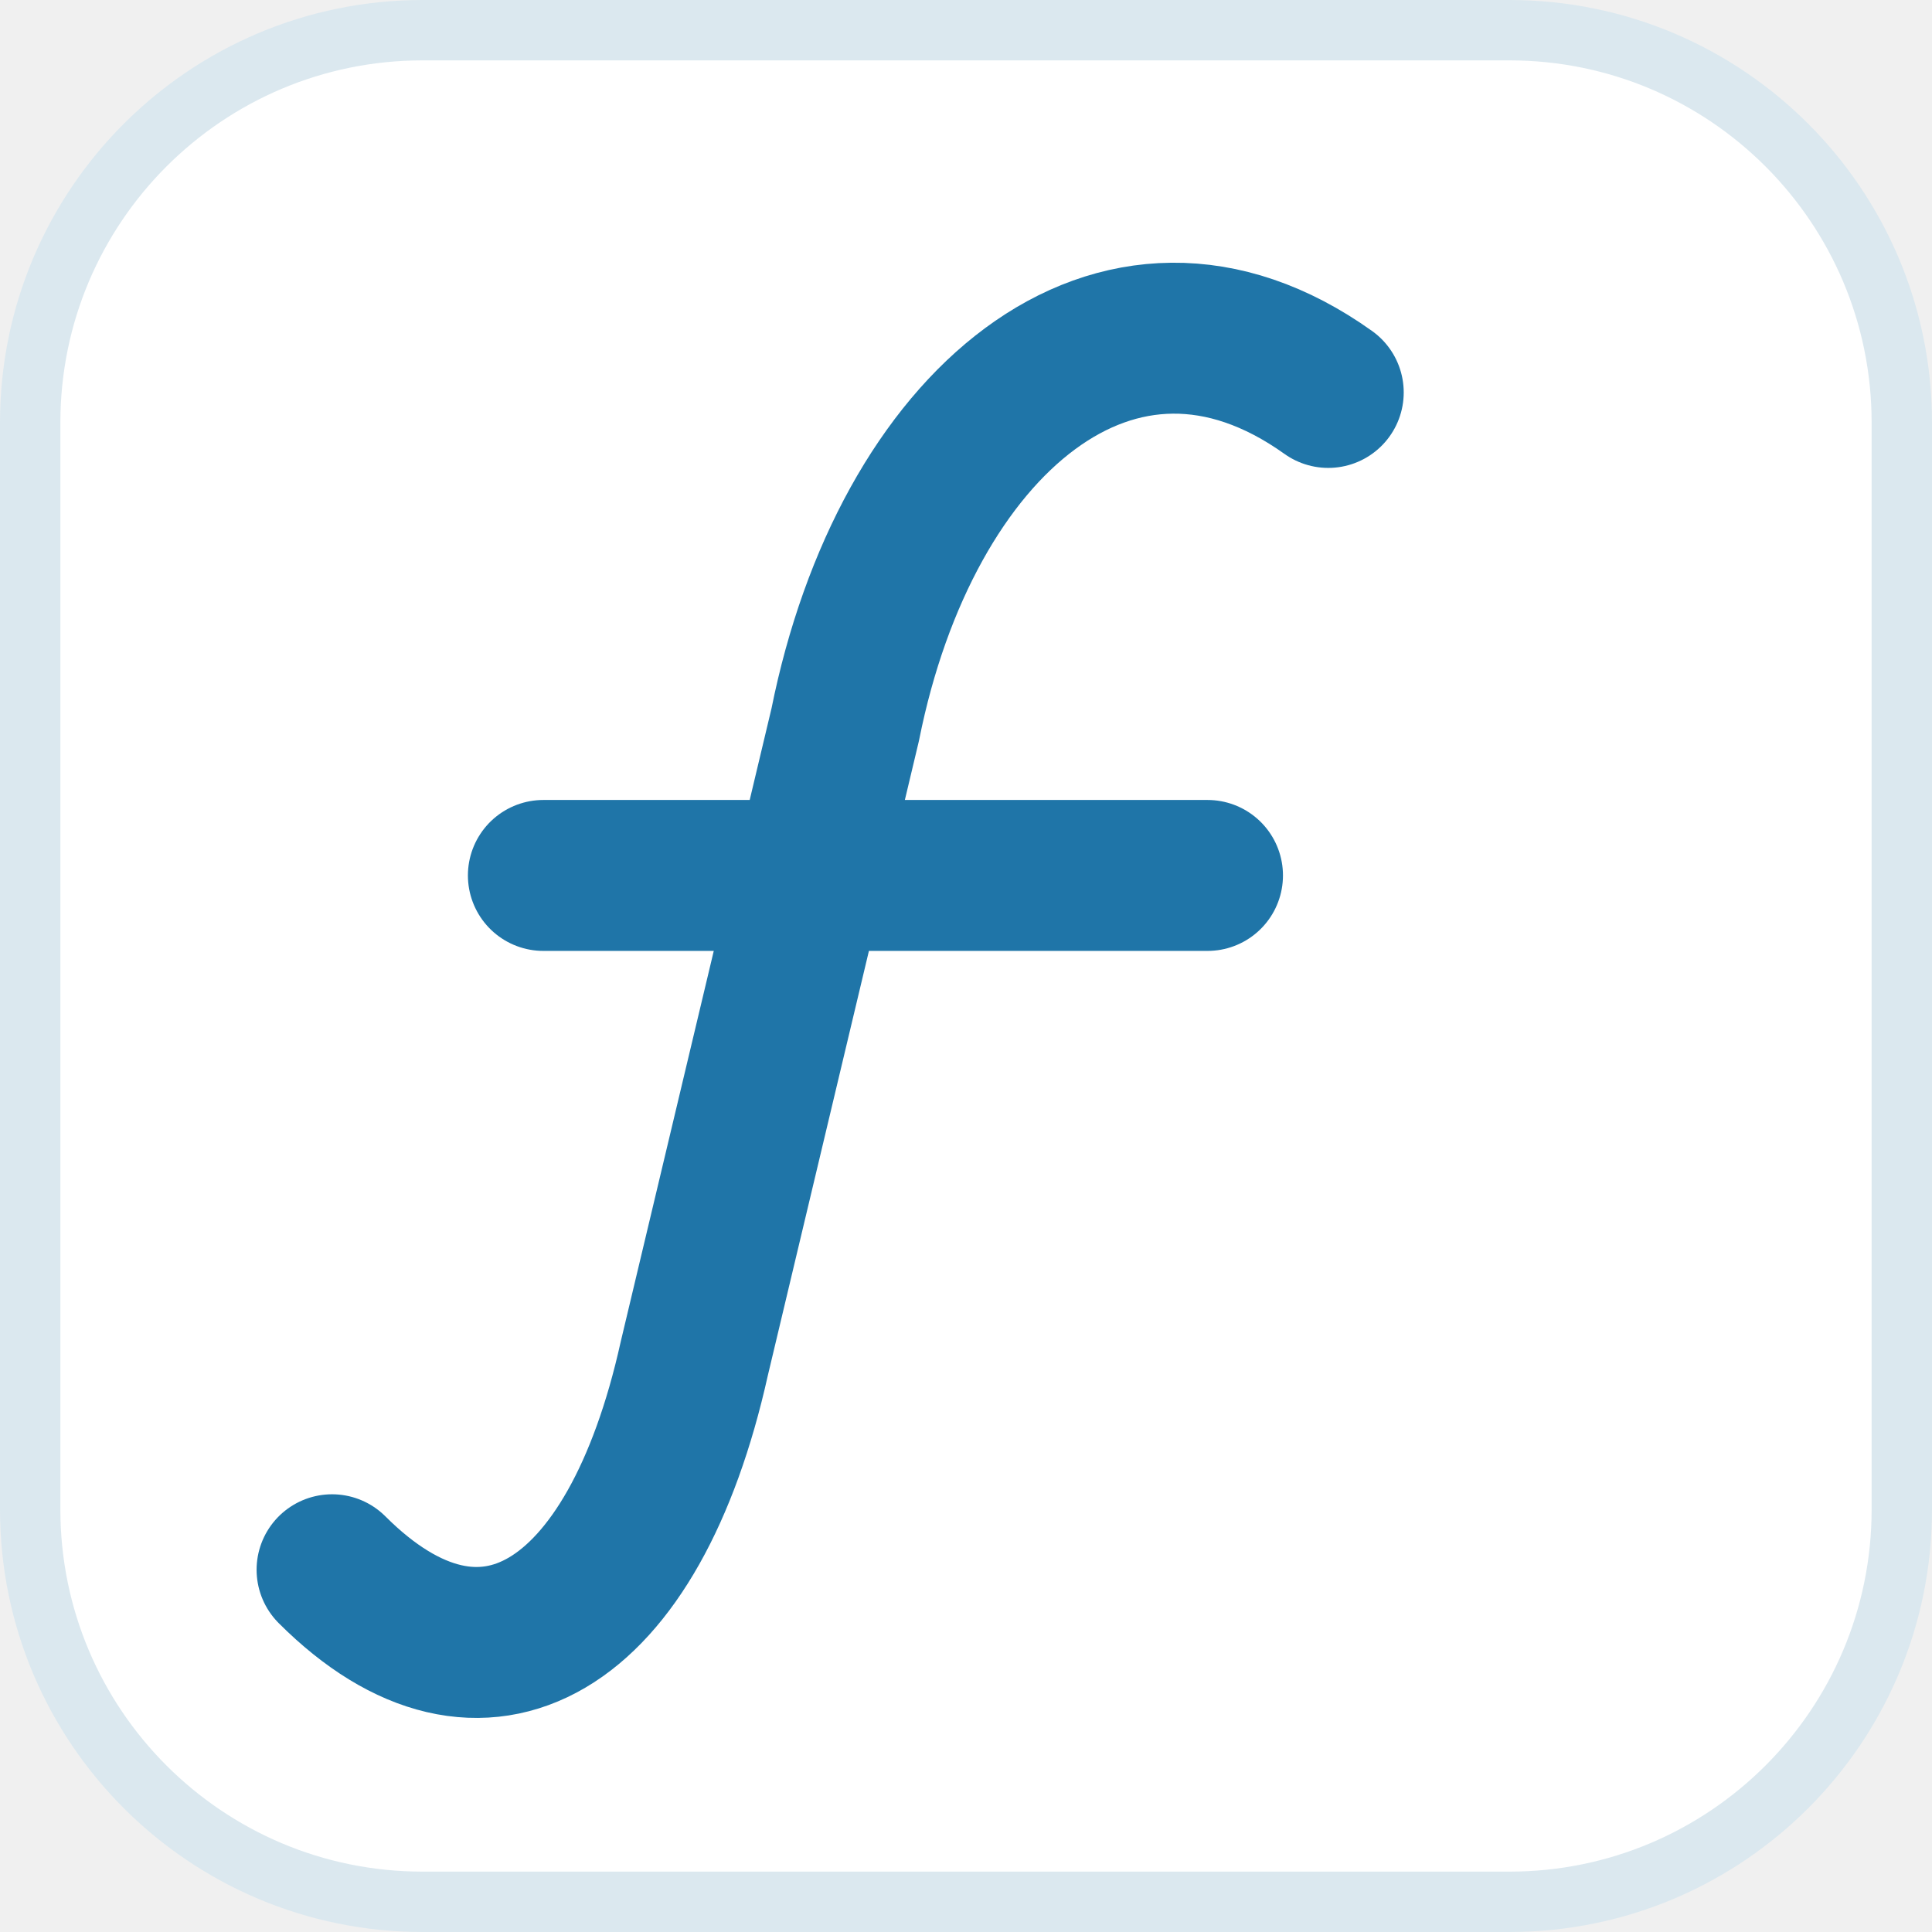
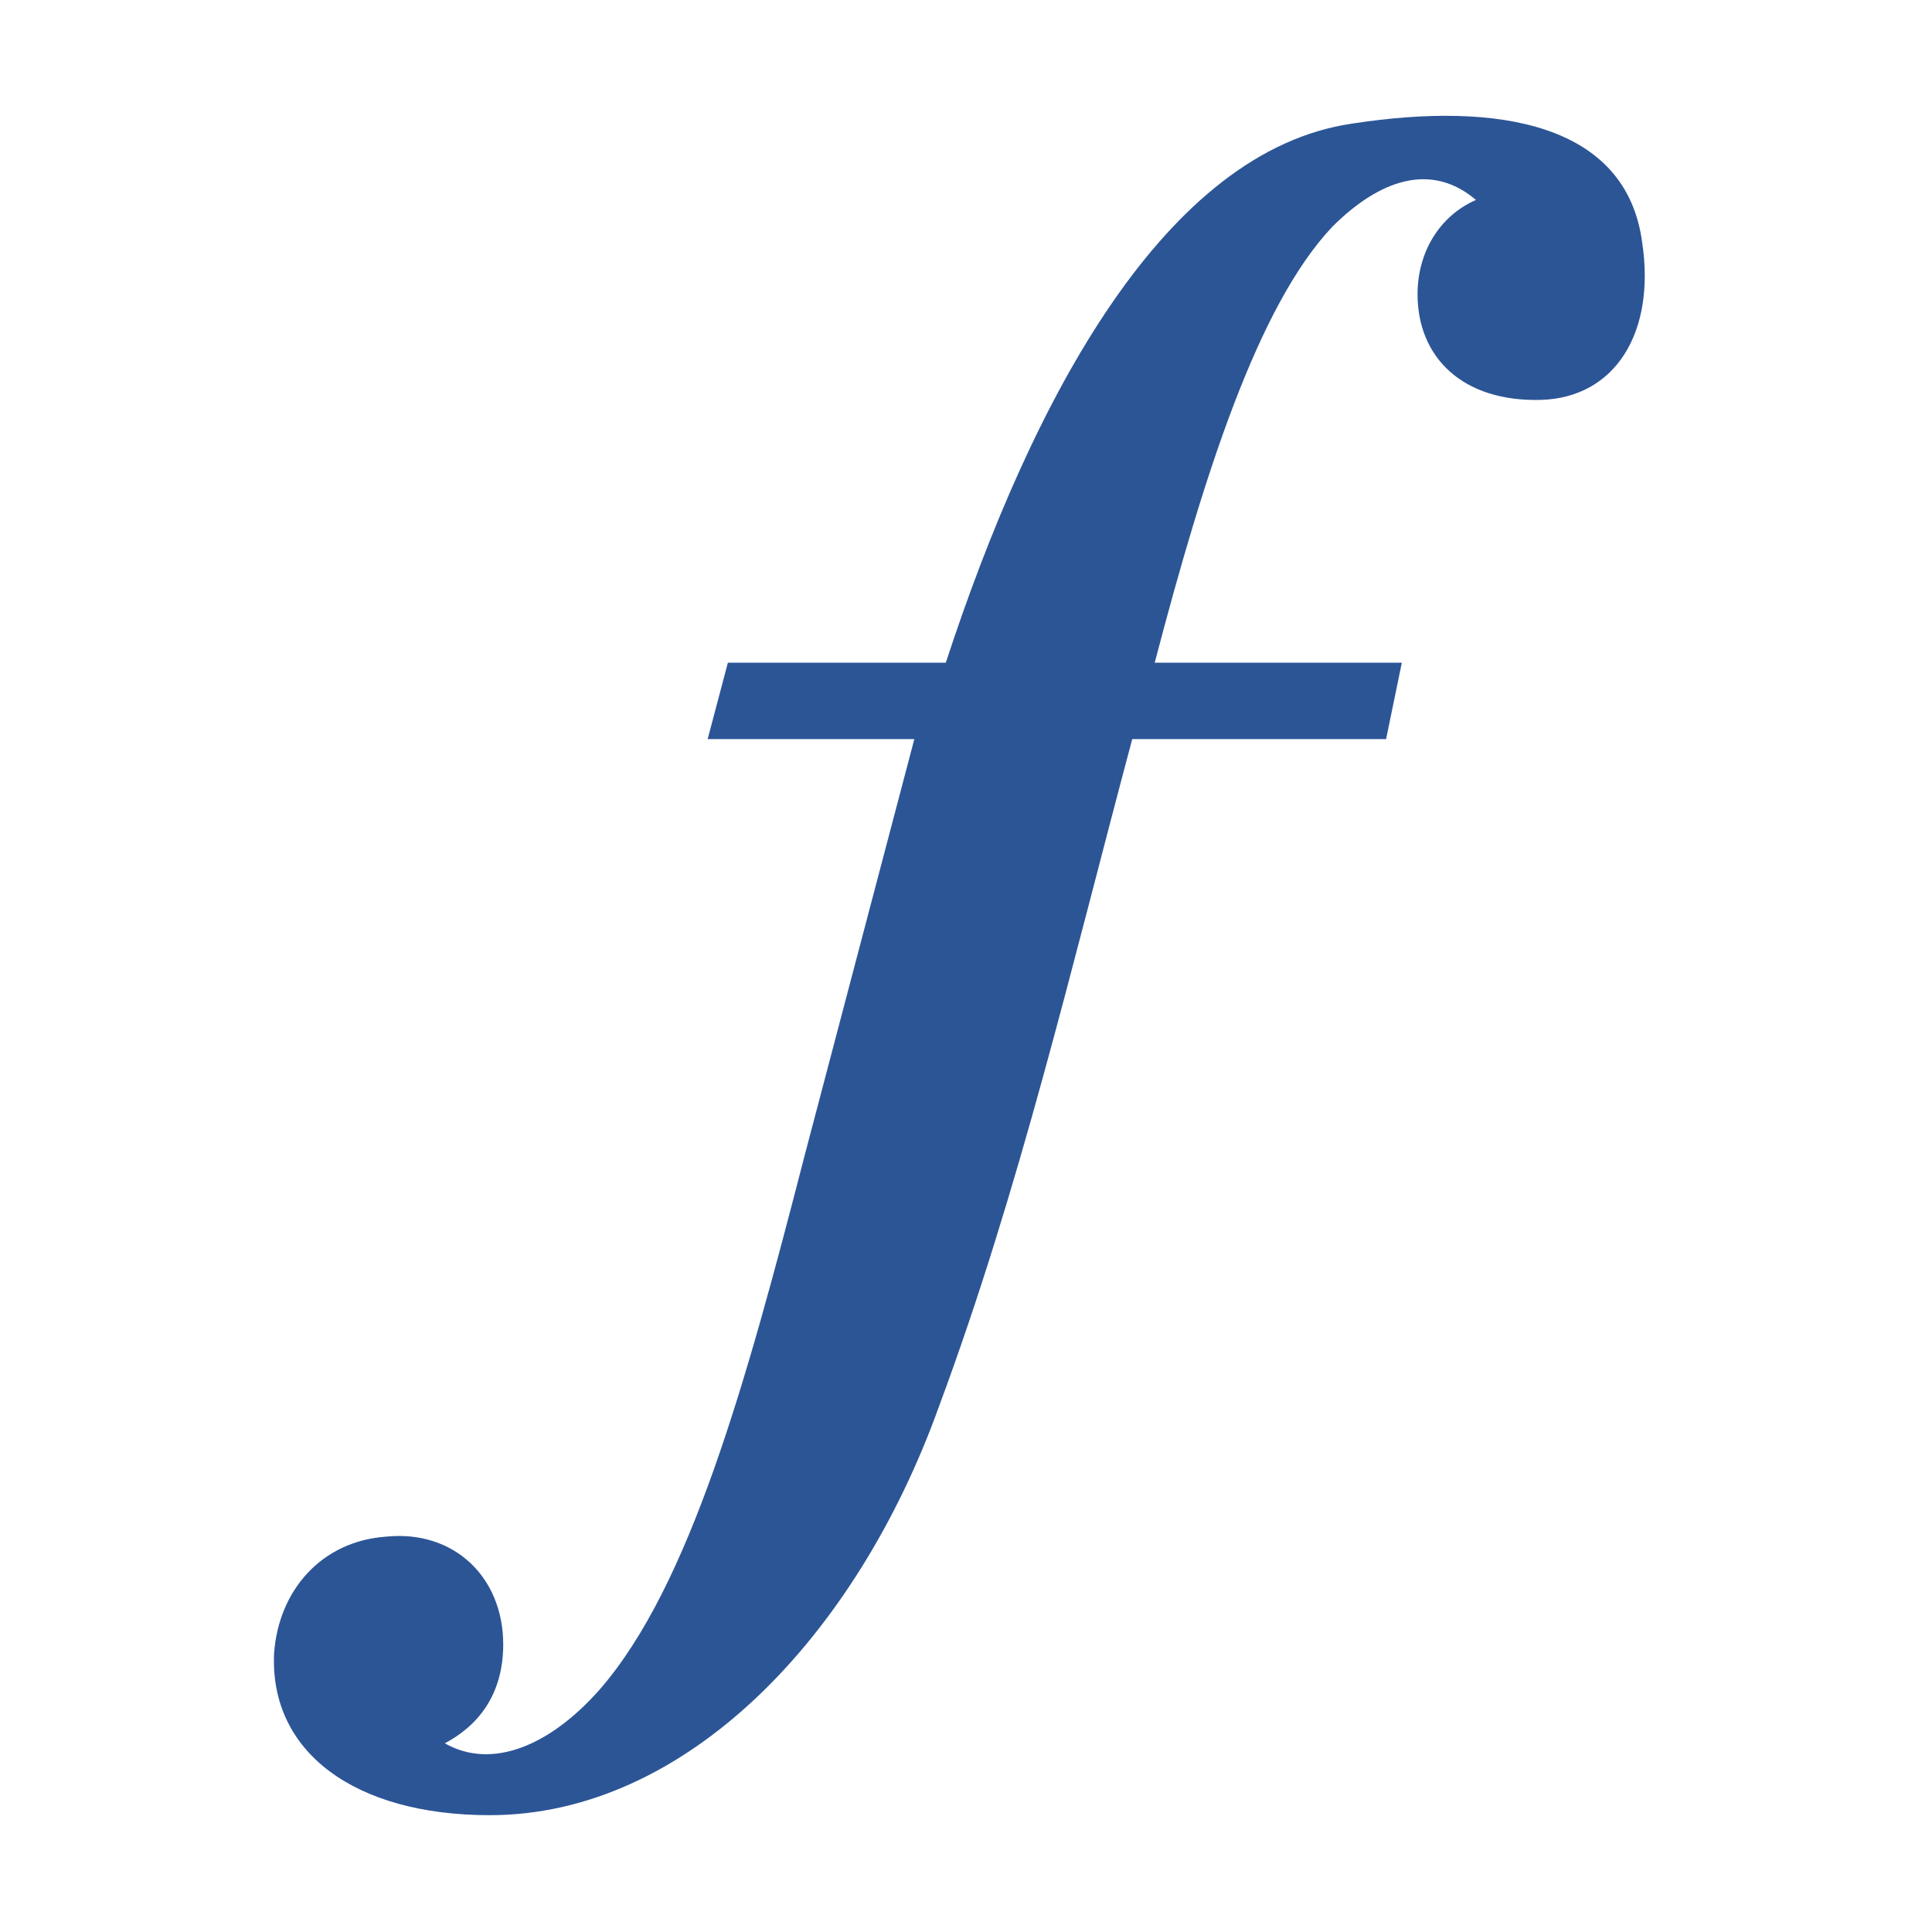
- <svg xmlns="http://www.w3.org/2000/svg" viewBox="0 0 64 64" fill="none">
-   <rect x="1" y="1" width="62" height="62" rx="13" fill="#ffffff" stroke="#dbe8ef" stroke-width="2" />
-   <path d="M44 13C37 8 30 14 28 24L23 45C21 54 16 57 11 52M18 29H40" stroke="#1f75a8" stroke-width="5" stroke-linecap="round" stroke-linejoin="round" />
+ <svg xmlns="http://www.w3.org/2000/svg" viewBox="330 330 860 860">
+   <rect x="330" y="330" width="860" height="860" fill="#ffffff" />
+   <path fill="#2c5596" d="M751 625C790 506 849 397 932 385C997 375 1054 385 1061 438C1067 478 1049 507 1016 508C981 509 961 489 961 461C961 442 971 426 987 419C967 402 944 410 923 431C890 466 866 541 844 625H954L947 659H834C807 760 784 859 748 956C711 1059 635 1138 548 1138C488 1138 450 1110 452 1066C454 1038 473 1016 502 1014C532 1011 554 1032 554 1062C554 1082 545 1097 528 1106C549 1118 575 1107 597 1082C637 1036 662 946 688 845L737 659H645L654 625Z" />
</svg>
